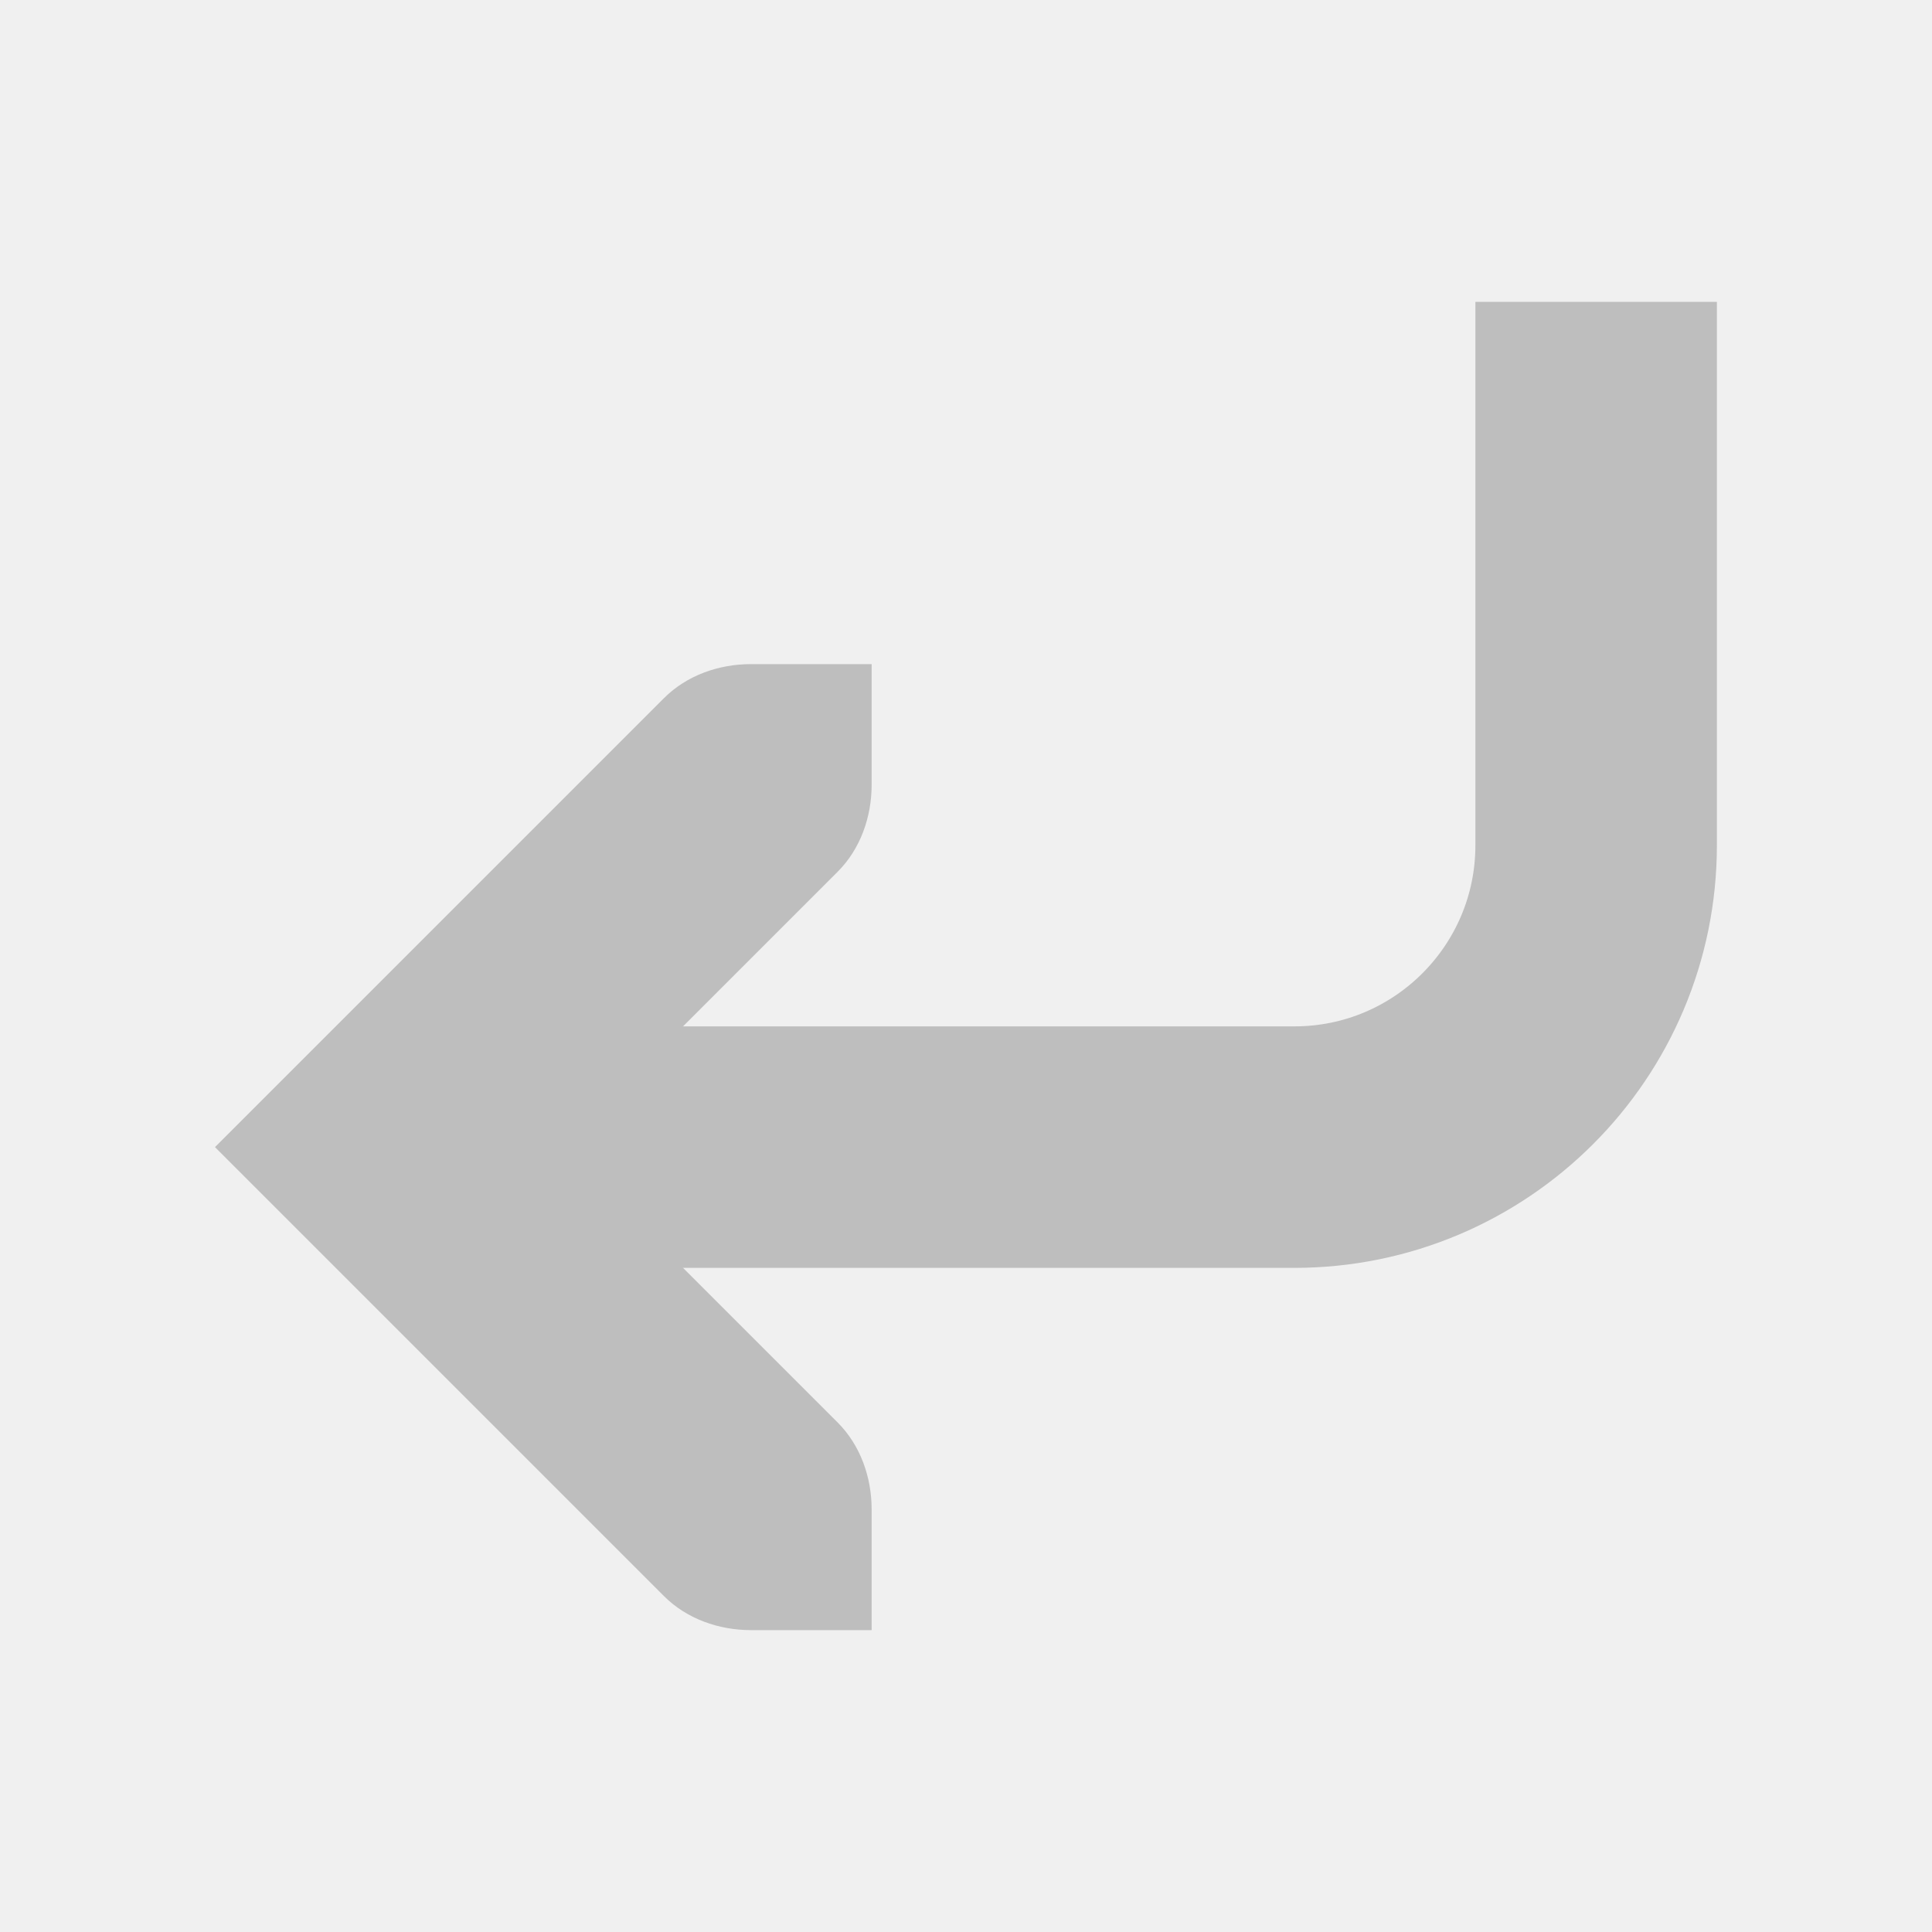
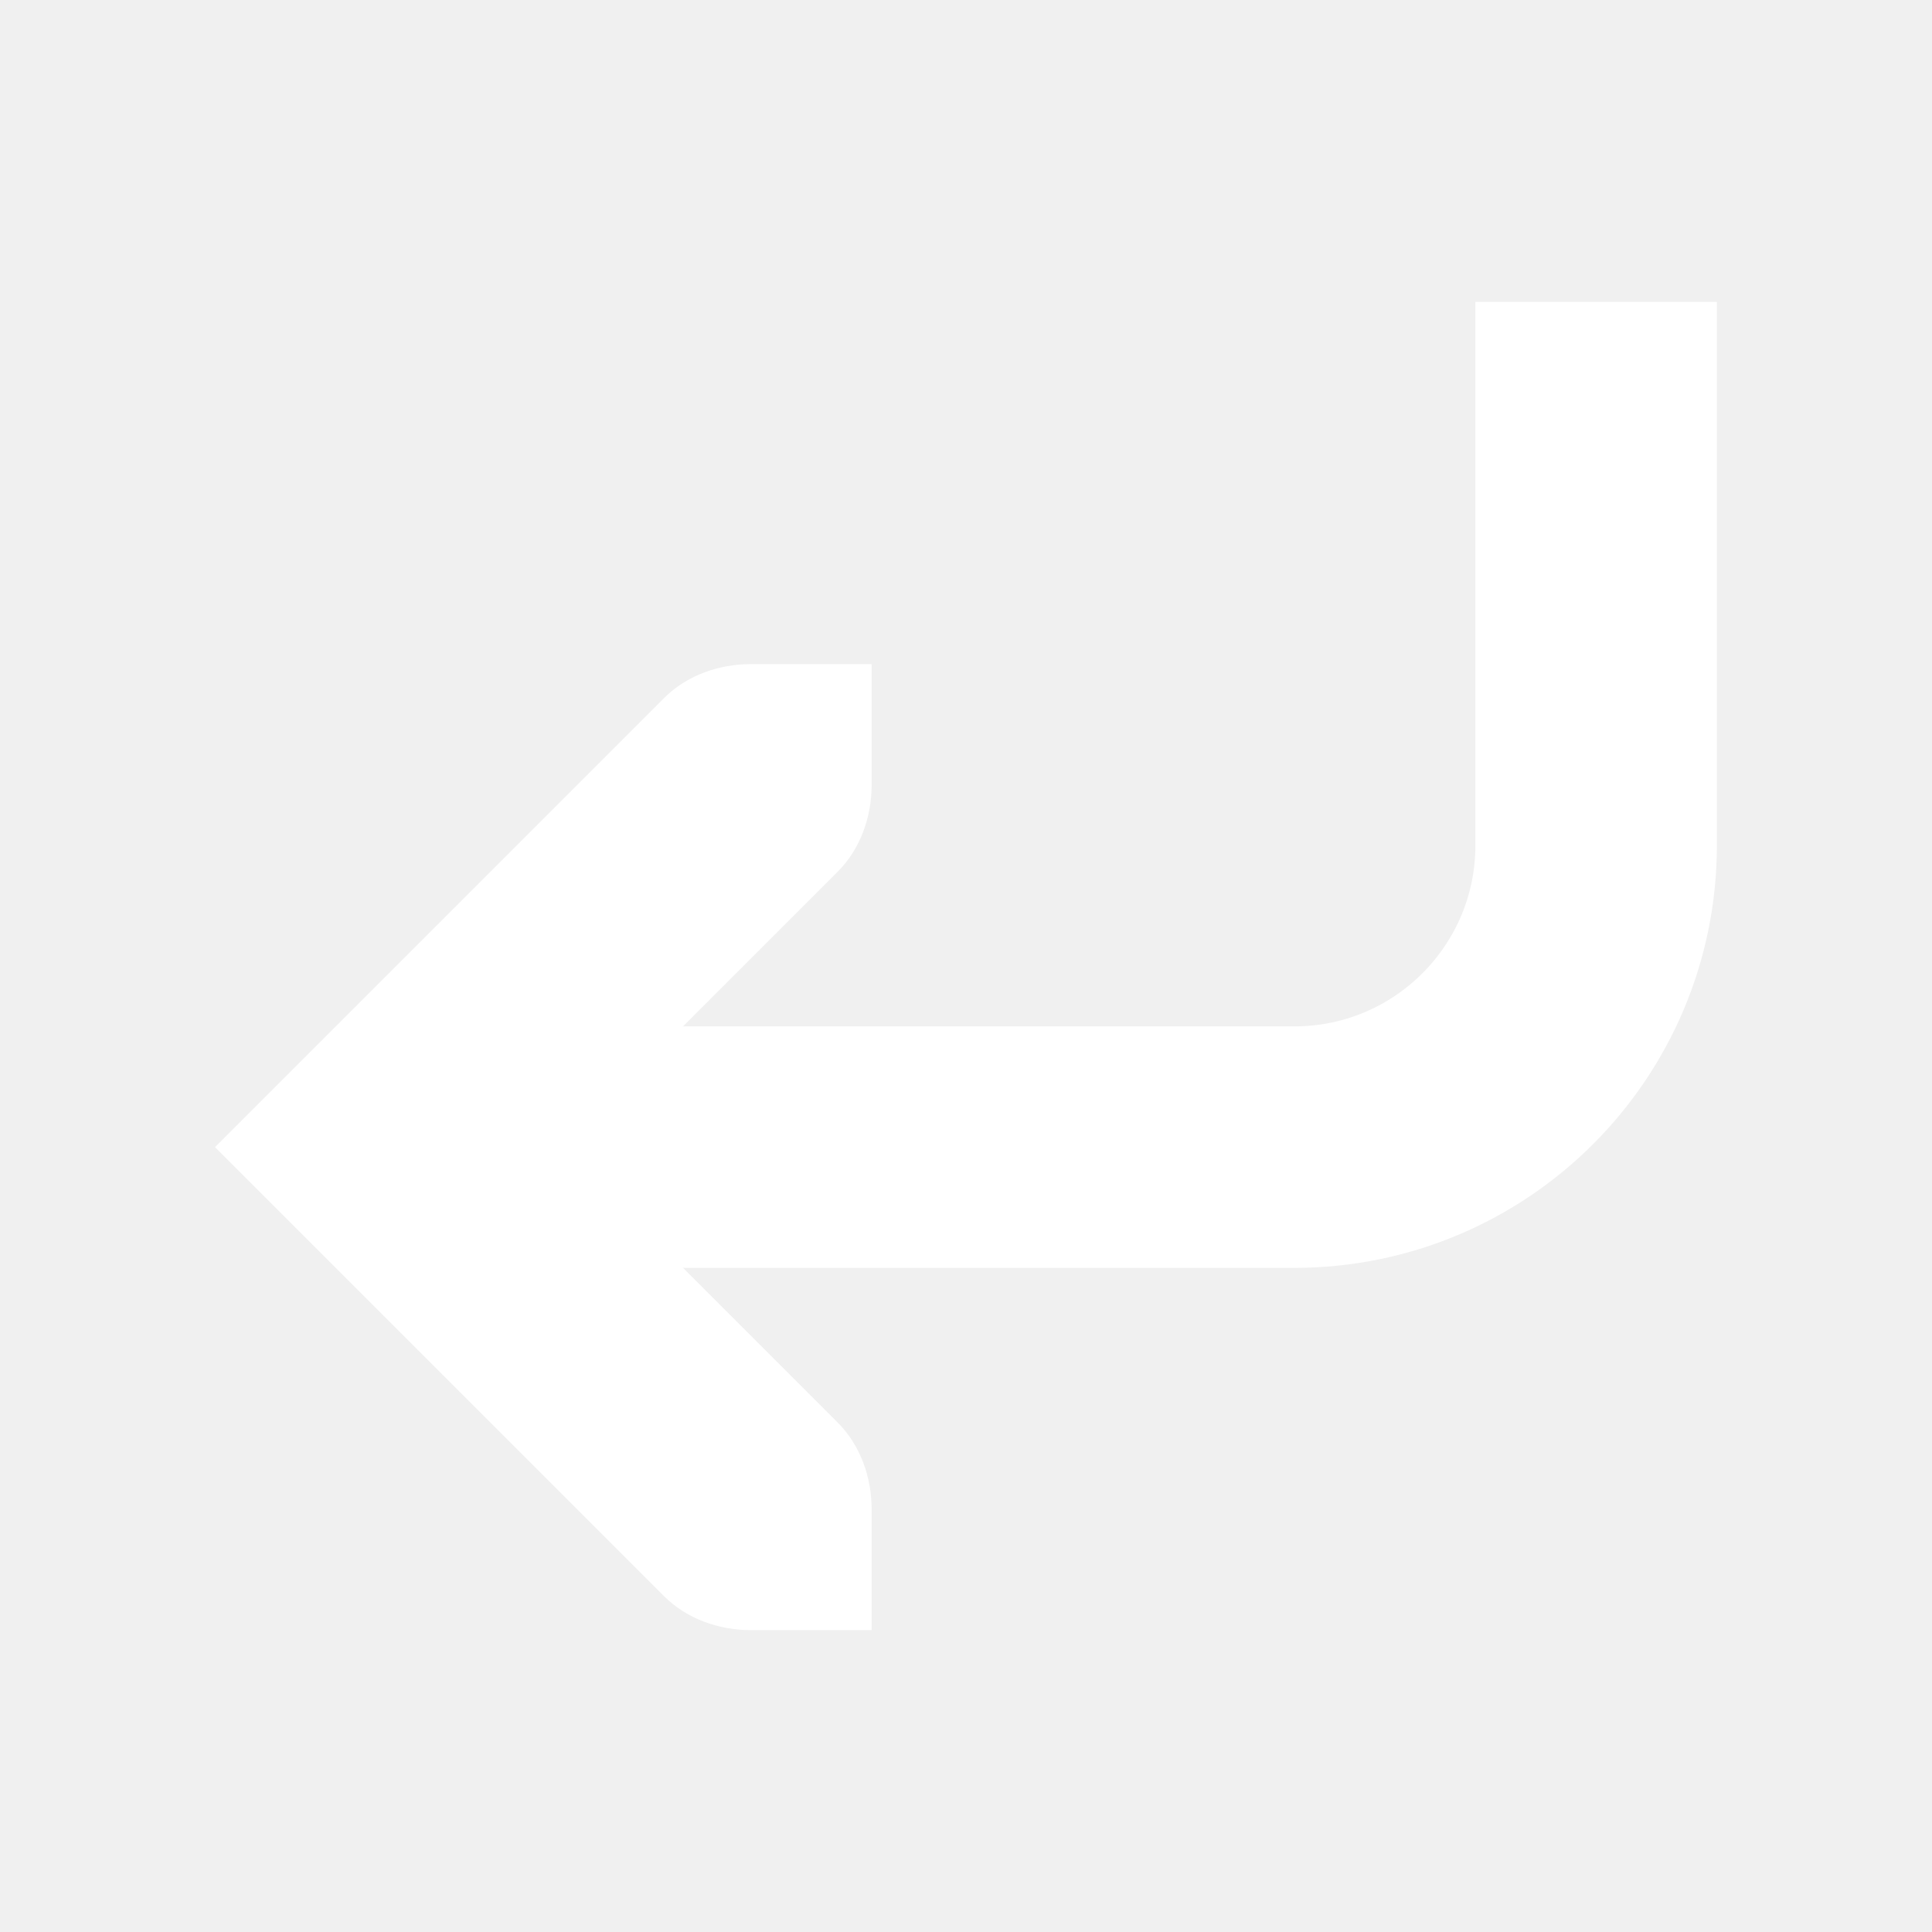
<svg xmlns="http://www.w3.org/2000/svg" xmlns:ns1="http://www.openswatchbook.org/uri/2009/osb" width="32" viewBox="0 0 32 32" version="1.1" id="svg7384" height="32">
  <defs id="defs7386">
    <linearGradient ns1:paint="solid" id="linearGradient19282" gradientTransform="matrix(-2.736579,0.2820293,-0.1890831,-0.9998832,239.5401,-879.4556)">
      <stop style="stop-color:#666666;stop-opacity:1;" offset="0" id="stop19284" />
    </linearGradient>
  </defs>
  <g transform="translate(-141.0002,-791)" style="display:inline" id="layer9" />
  <g transform="translate(-141.0002,-791)" style="display:inline" id="layer10" />
  <g transform="translate(-141.0002,-791)" id="layer11" />
  <g transform="translate(-141.0002,-791)" style="display:inline" id="layer13" />
  <g transform="translate(-141.0002,-791)" id="layer14" />
  <g transform="translate(-141.0002,-791)" style="display:inline" id="layer15" />
  <g transform="translate(-141.0002,-791)" style="display:inline" id="g71291" />
  <g transform="translate(-141.0002,-791)" style="display:inline" id="g4953" />
  <g transform="matrix(2,0,0,2,-281.5629,-1615)" style="display:inline" id="layer12">
-     <path id="path16589" d="m 148,821 h -1 c -0.265,0 -0.531,-0.093 -0.719,-0.281 l -3.719,-3.719 c 0,0 2.479,-2.479 3.719,-3.719 0.188,-0.188 0.453,-0.281 0.719,-0.281 h 1 v 1 c 0,0.265 -0.093,0.531 -0.281,0.719 l -2.281,2.281 2.281,2.281 c 0.188,0.188 0.281,0.453 0.281,0.719 z" style="color:#000000;font-style:normal;font-variant:normal;font-weight:normal;font-stretch:normal;font-size:medium;line-height:normal;font-family:'Bitstream Vera Sans';-inkscape-font-specification:'Bitstream Vera Sans';text-indent:0;text-align:start;text-decoration:none;text-decoration-line:none;letter-spacing:normal;word-spacing:normal;text-transform:none;writing-mode:lr-tb;direction:ltr;text-anchor:start;display:inline;overflow:visible;visibility:visible;fill:#bebebe;fill-opacity:1;stroke:none;stroke-width:2;marker:none;enable-background:accumulate" />
-     <path style="color:#000000;display:inline;overflow:visible;visibility:visible;fill:none;stroke:#bebebe;stroke-width:2;stroke-linecap:butt;stroke-linejoin:miter;stroke-miterlimit:4;stroke-dashoffset:0;stroke-opacity:1;marker:none;enable-background:accumulate" d="m 154,810 v 4.5 c 0,1.381 -1.119,2.5 -2.5,2.5 h -6.5" id="path16591" />
+     <path id="path16589" d="m 148,821 h -1 c -0.265,0 -0.531,-0.093 -0.719,-0.281 l -3.719,-3.719 c 0,0 2.479,-2.479 3.719,-3.719 0.188,-0.188 0.453,-0.281 0.719,-0.281 h 1 v 1 c 0,0.265 -0.093,0.531 -0.281,0.719 l -2.281,2.281 2.281,2.281 c 0.188,0.188 0.281,0.453 0.281,0.719 z" style="color:#000000;font-style:normal;font-variant:normal;font-weight:normal;font-stretch:normal;font-size:medium;line-height:normal;font-family:'Bitstream Vera Sans';-inkscape-font-specification:'Bitstream Vera Sans';text-indent:0;text-align:start;text-decoration:none;text-decoration-line:none;letter-spacing:normal;word-spacing:normal;text-transform:none;writing-mode:lr-tb;direction:ltr;text-anchor:start;display:inline;overflow:visible;visibility:visible;fill:#ffffff;fill-opacity:1;stroke:none;stroke-width:2;marker:none;enable-background:accumulate" />
+     <path style="color:#000000;display:inline;overflow:visible;visibility:visible;fill:none;stroke:#ffffff;stroke-width:2;stroke-linecap:butt;stroke-linejoin:miter;stroke-miterlimit:4;stroke-dashoffset:0;stroke-opacity:1;marker:none;enable-background:accumulate" d="m 154,810 v 4.5 c 0,1.381 -1.119,2.5 -2.5,2.5 h -6.5" id="path16591" />
  </g>
</svg>
